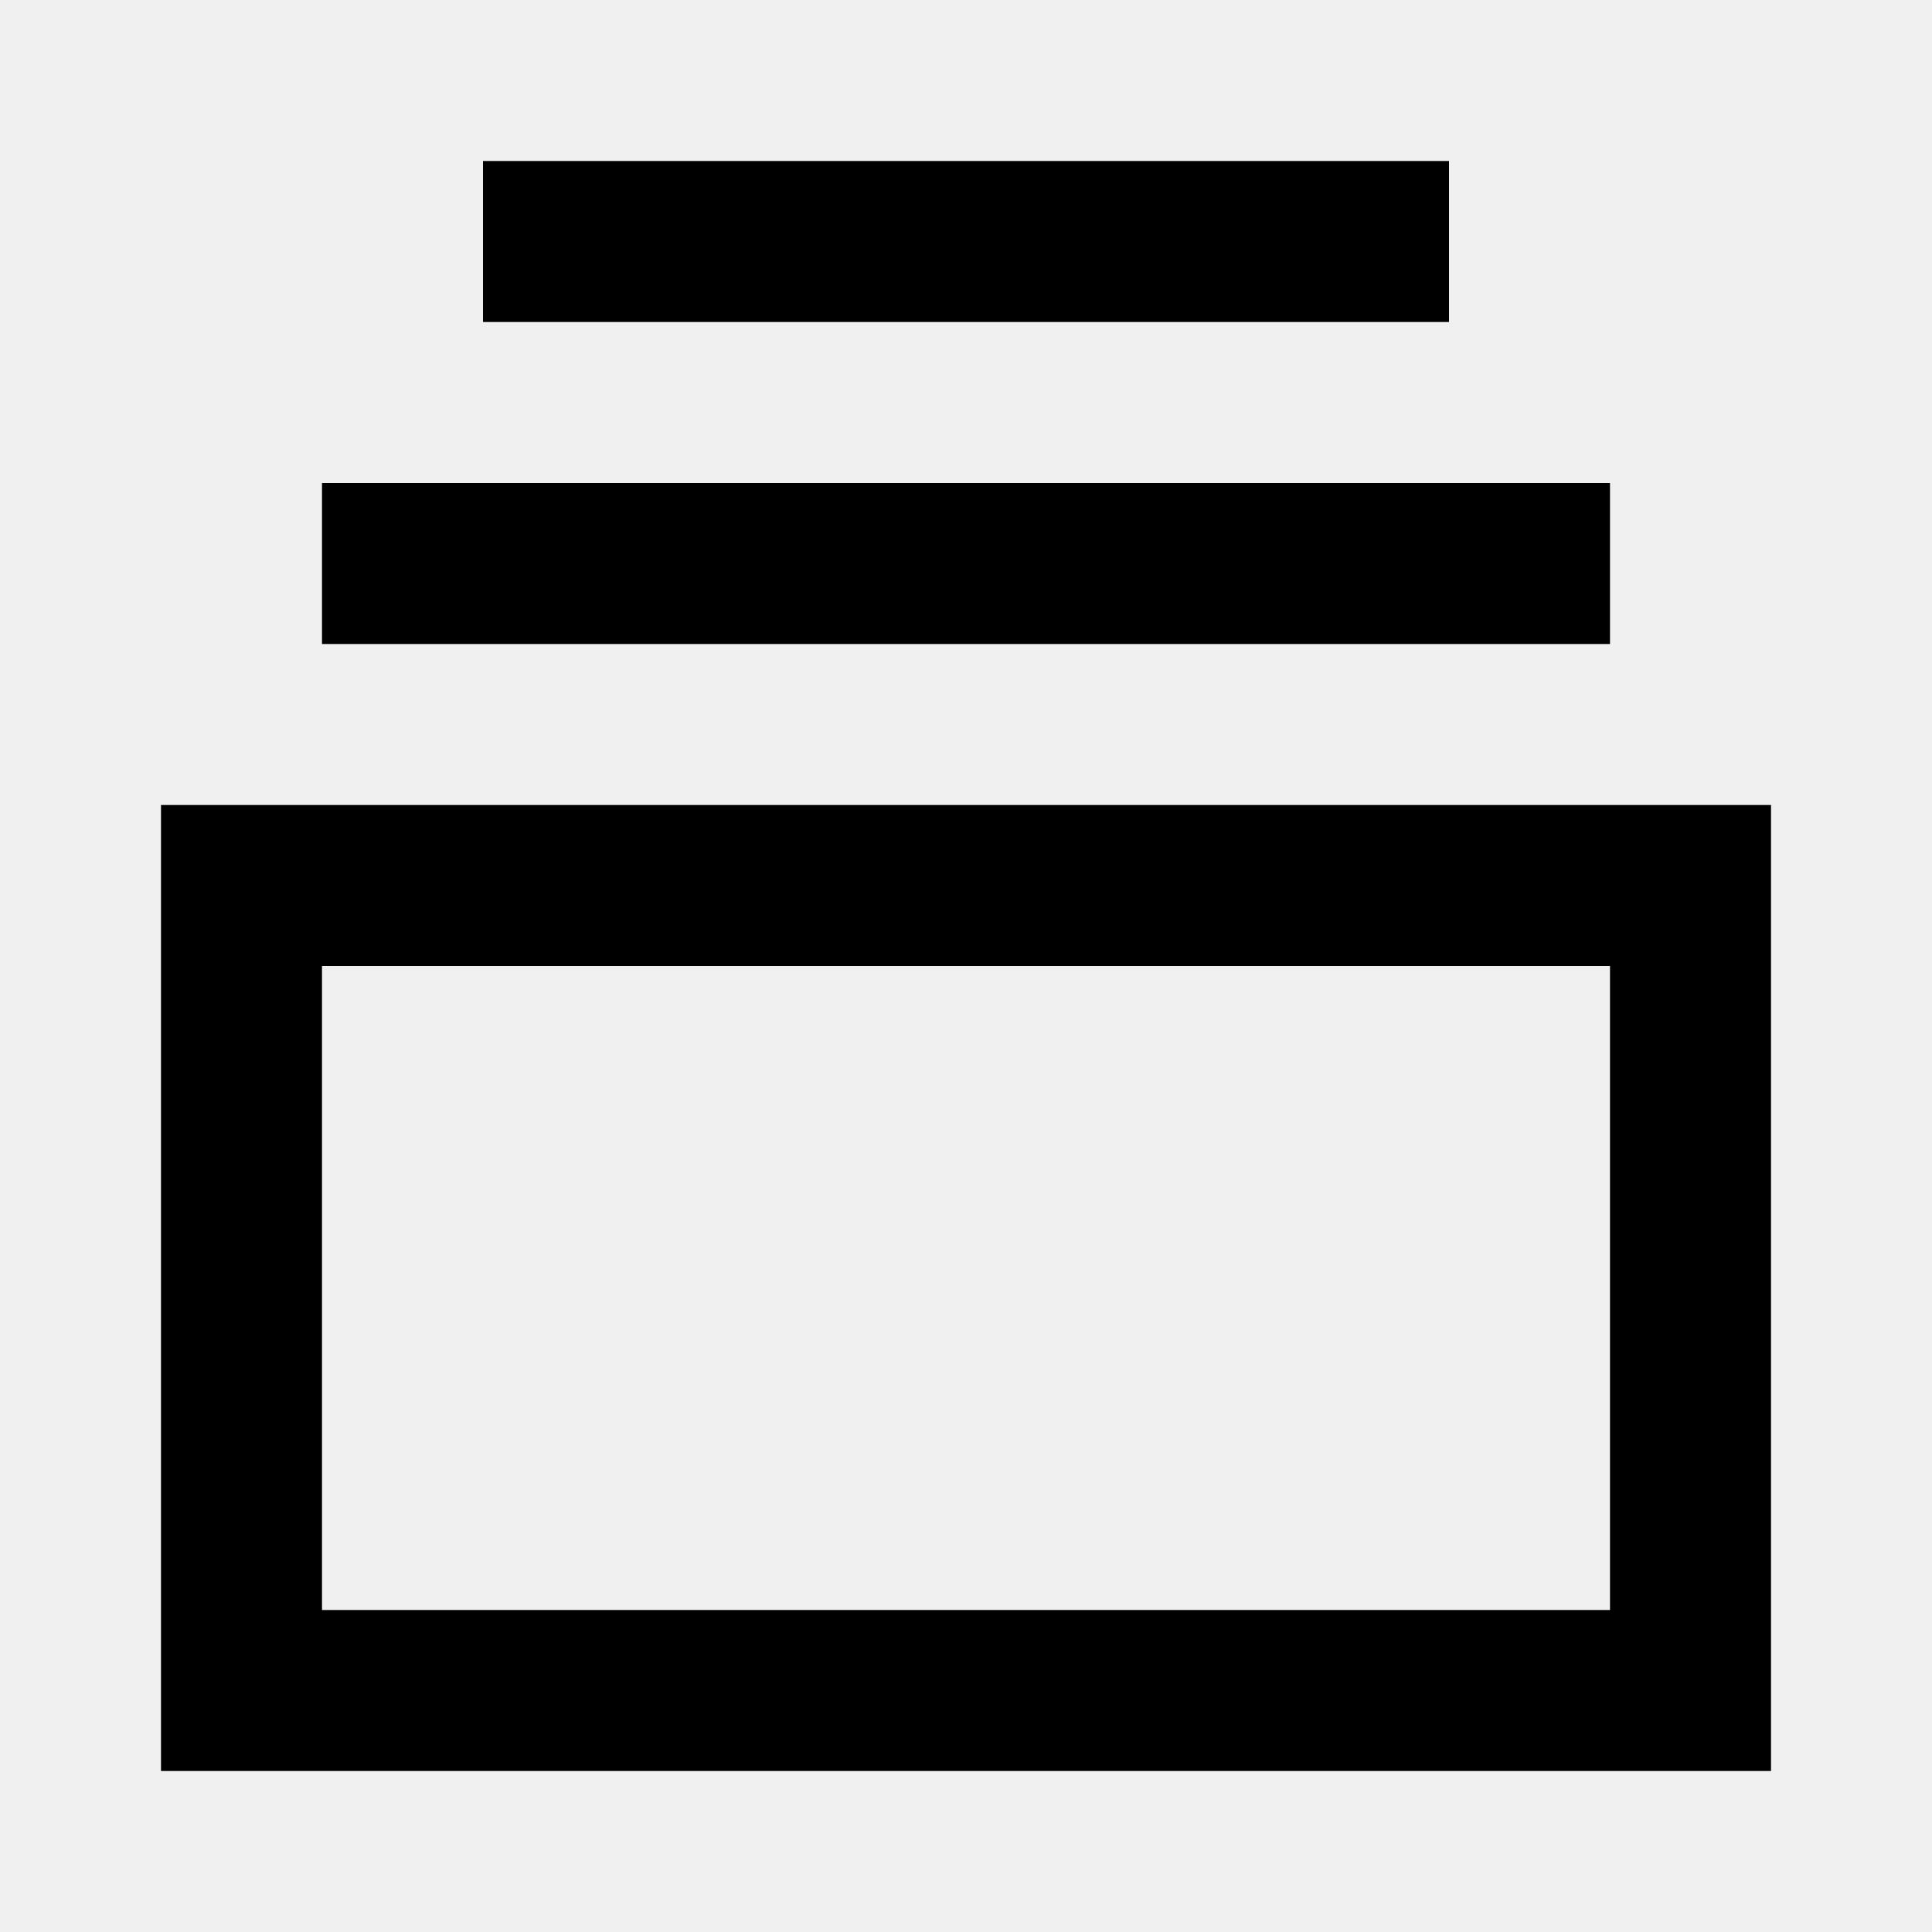
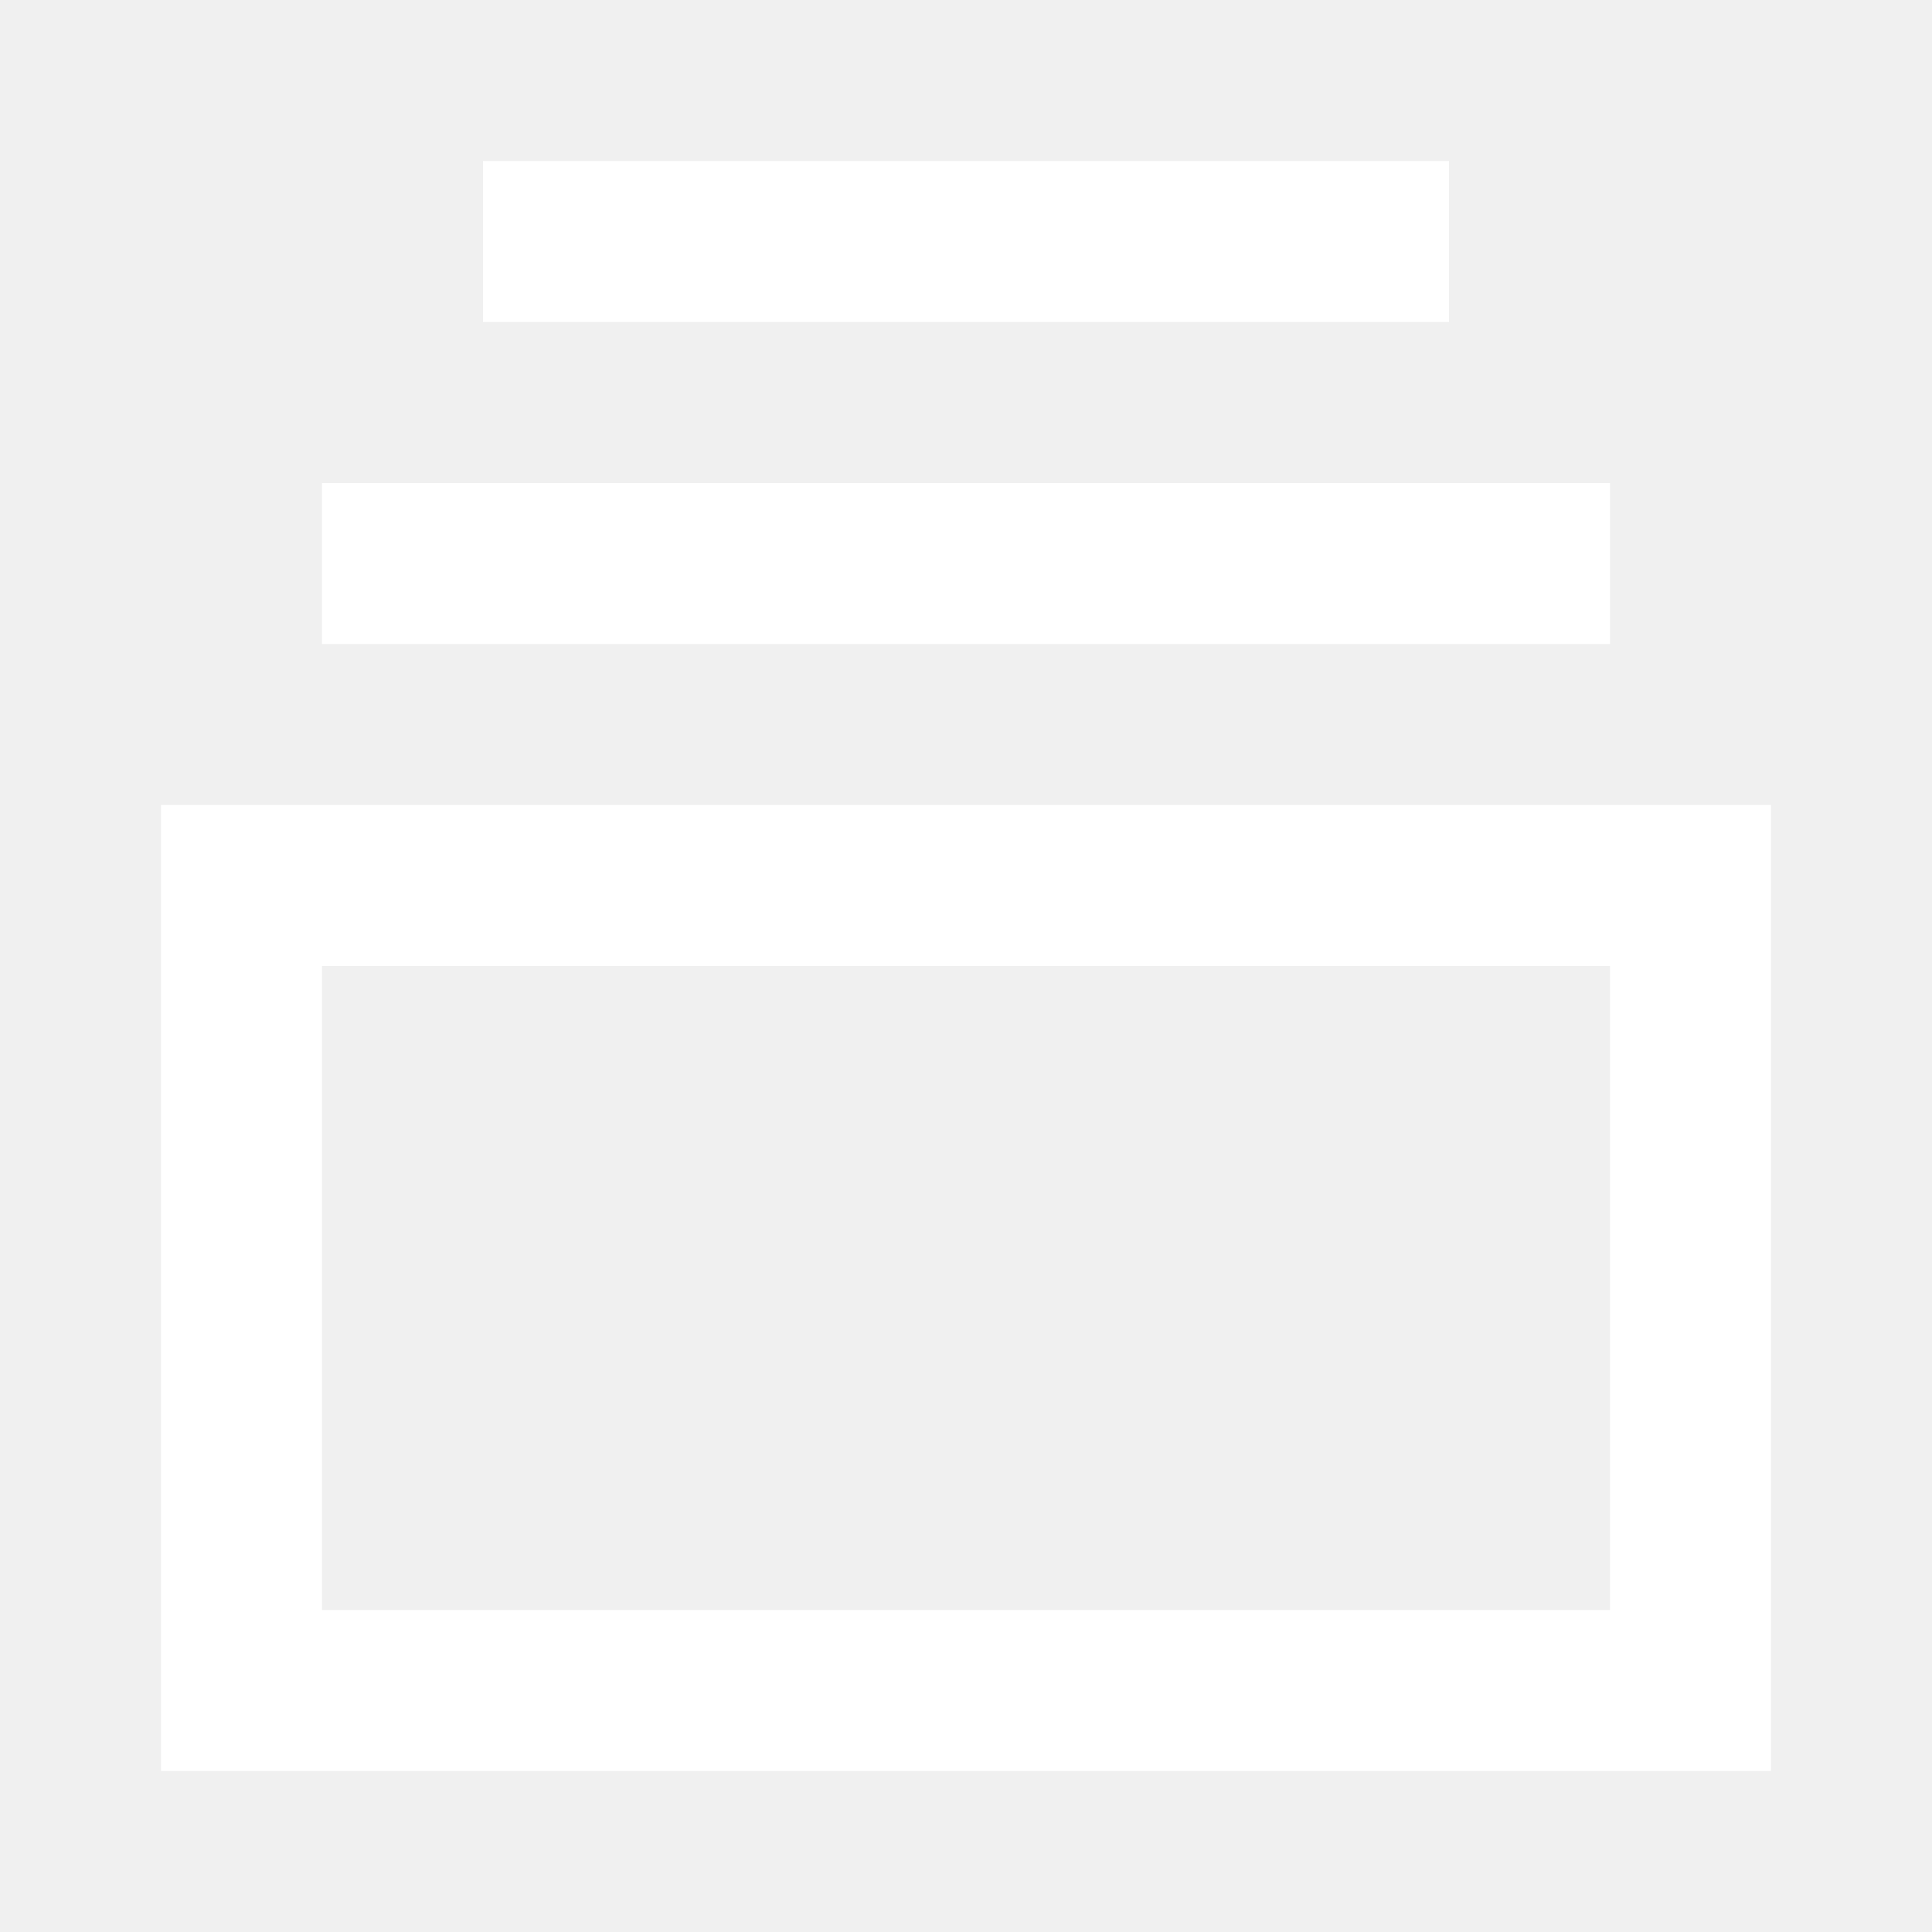
<svg xmlns="http://www.w3.org/2000/svg" width="800px" height="800px" viewBox="0 0 24 24" fill="none">
-   <path d="M18 2H6v2h12V2zM4 6h16v2H4V6zm-2 4h20v12H2V10zm18 10v-8H4v8h16z" fill="#000000" />
+   <path d="M18 2H6v2h12V2zM4 6h16v2H4V6zm-2 4h20v12H2V10zm18 10v-8H4v8h16z" fill="#FFFFFF" />
</svg>
